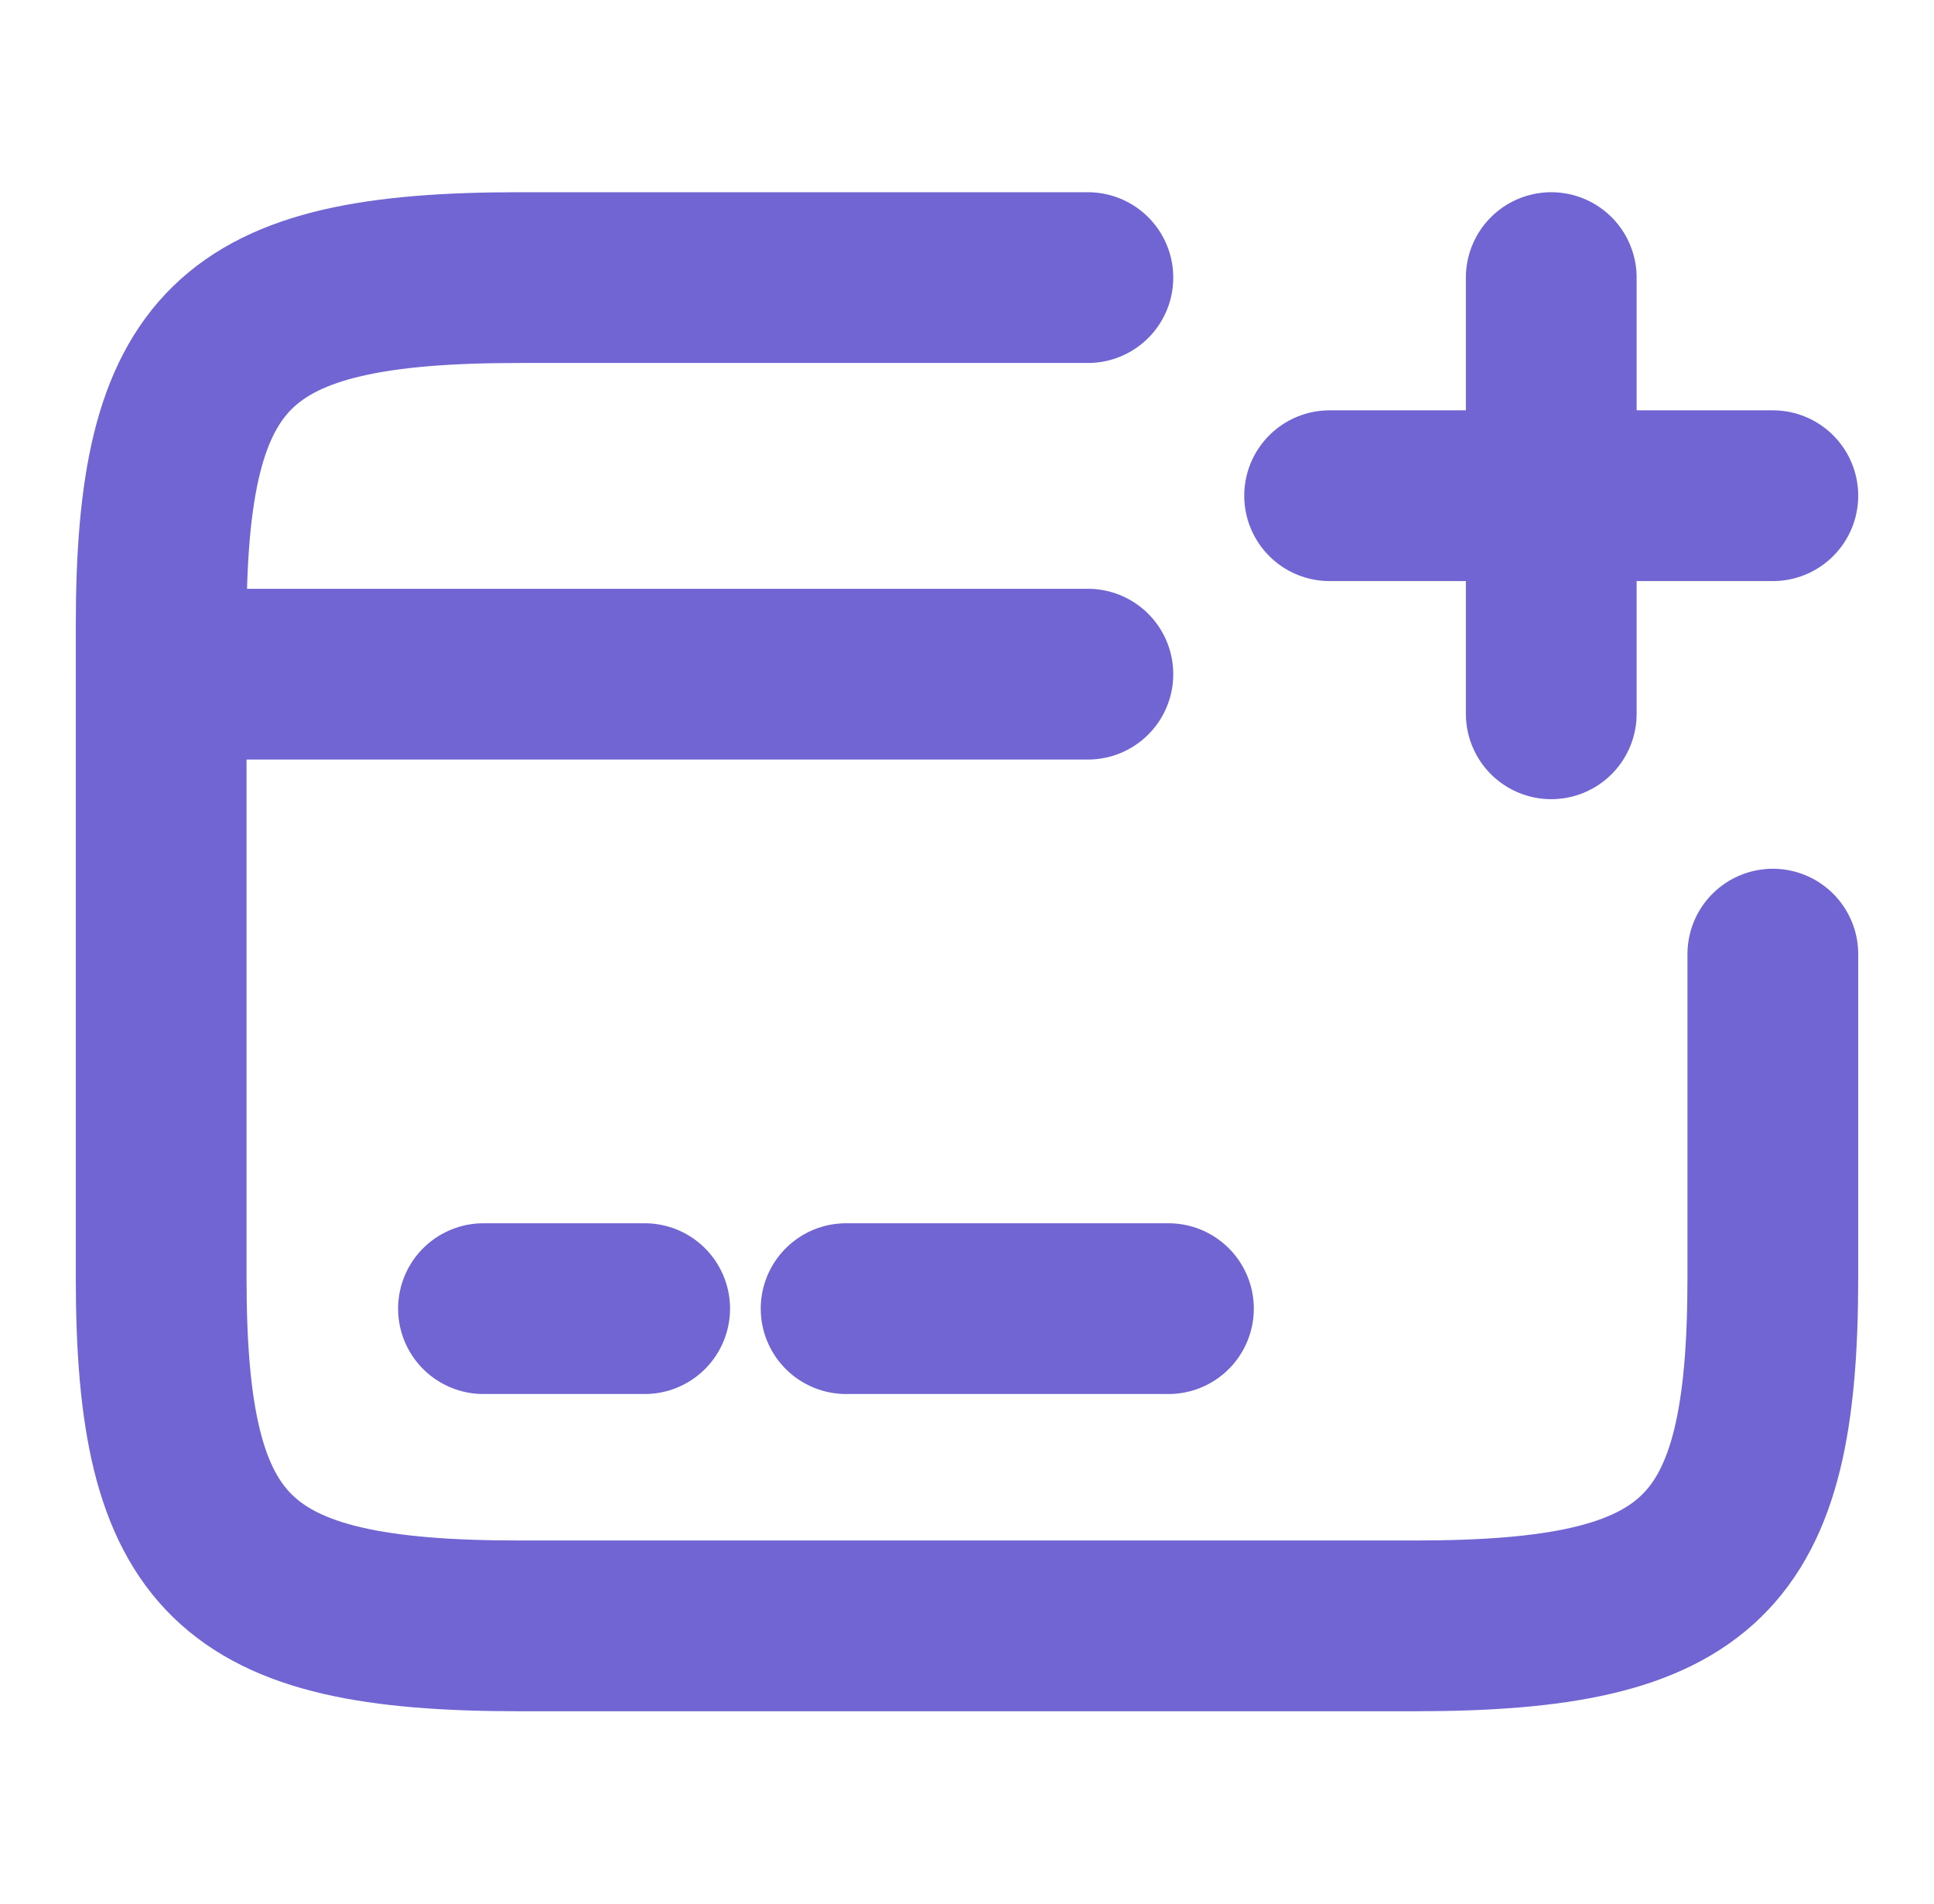
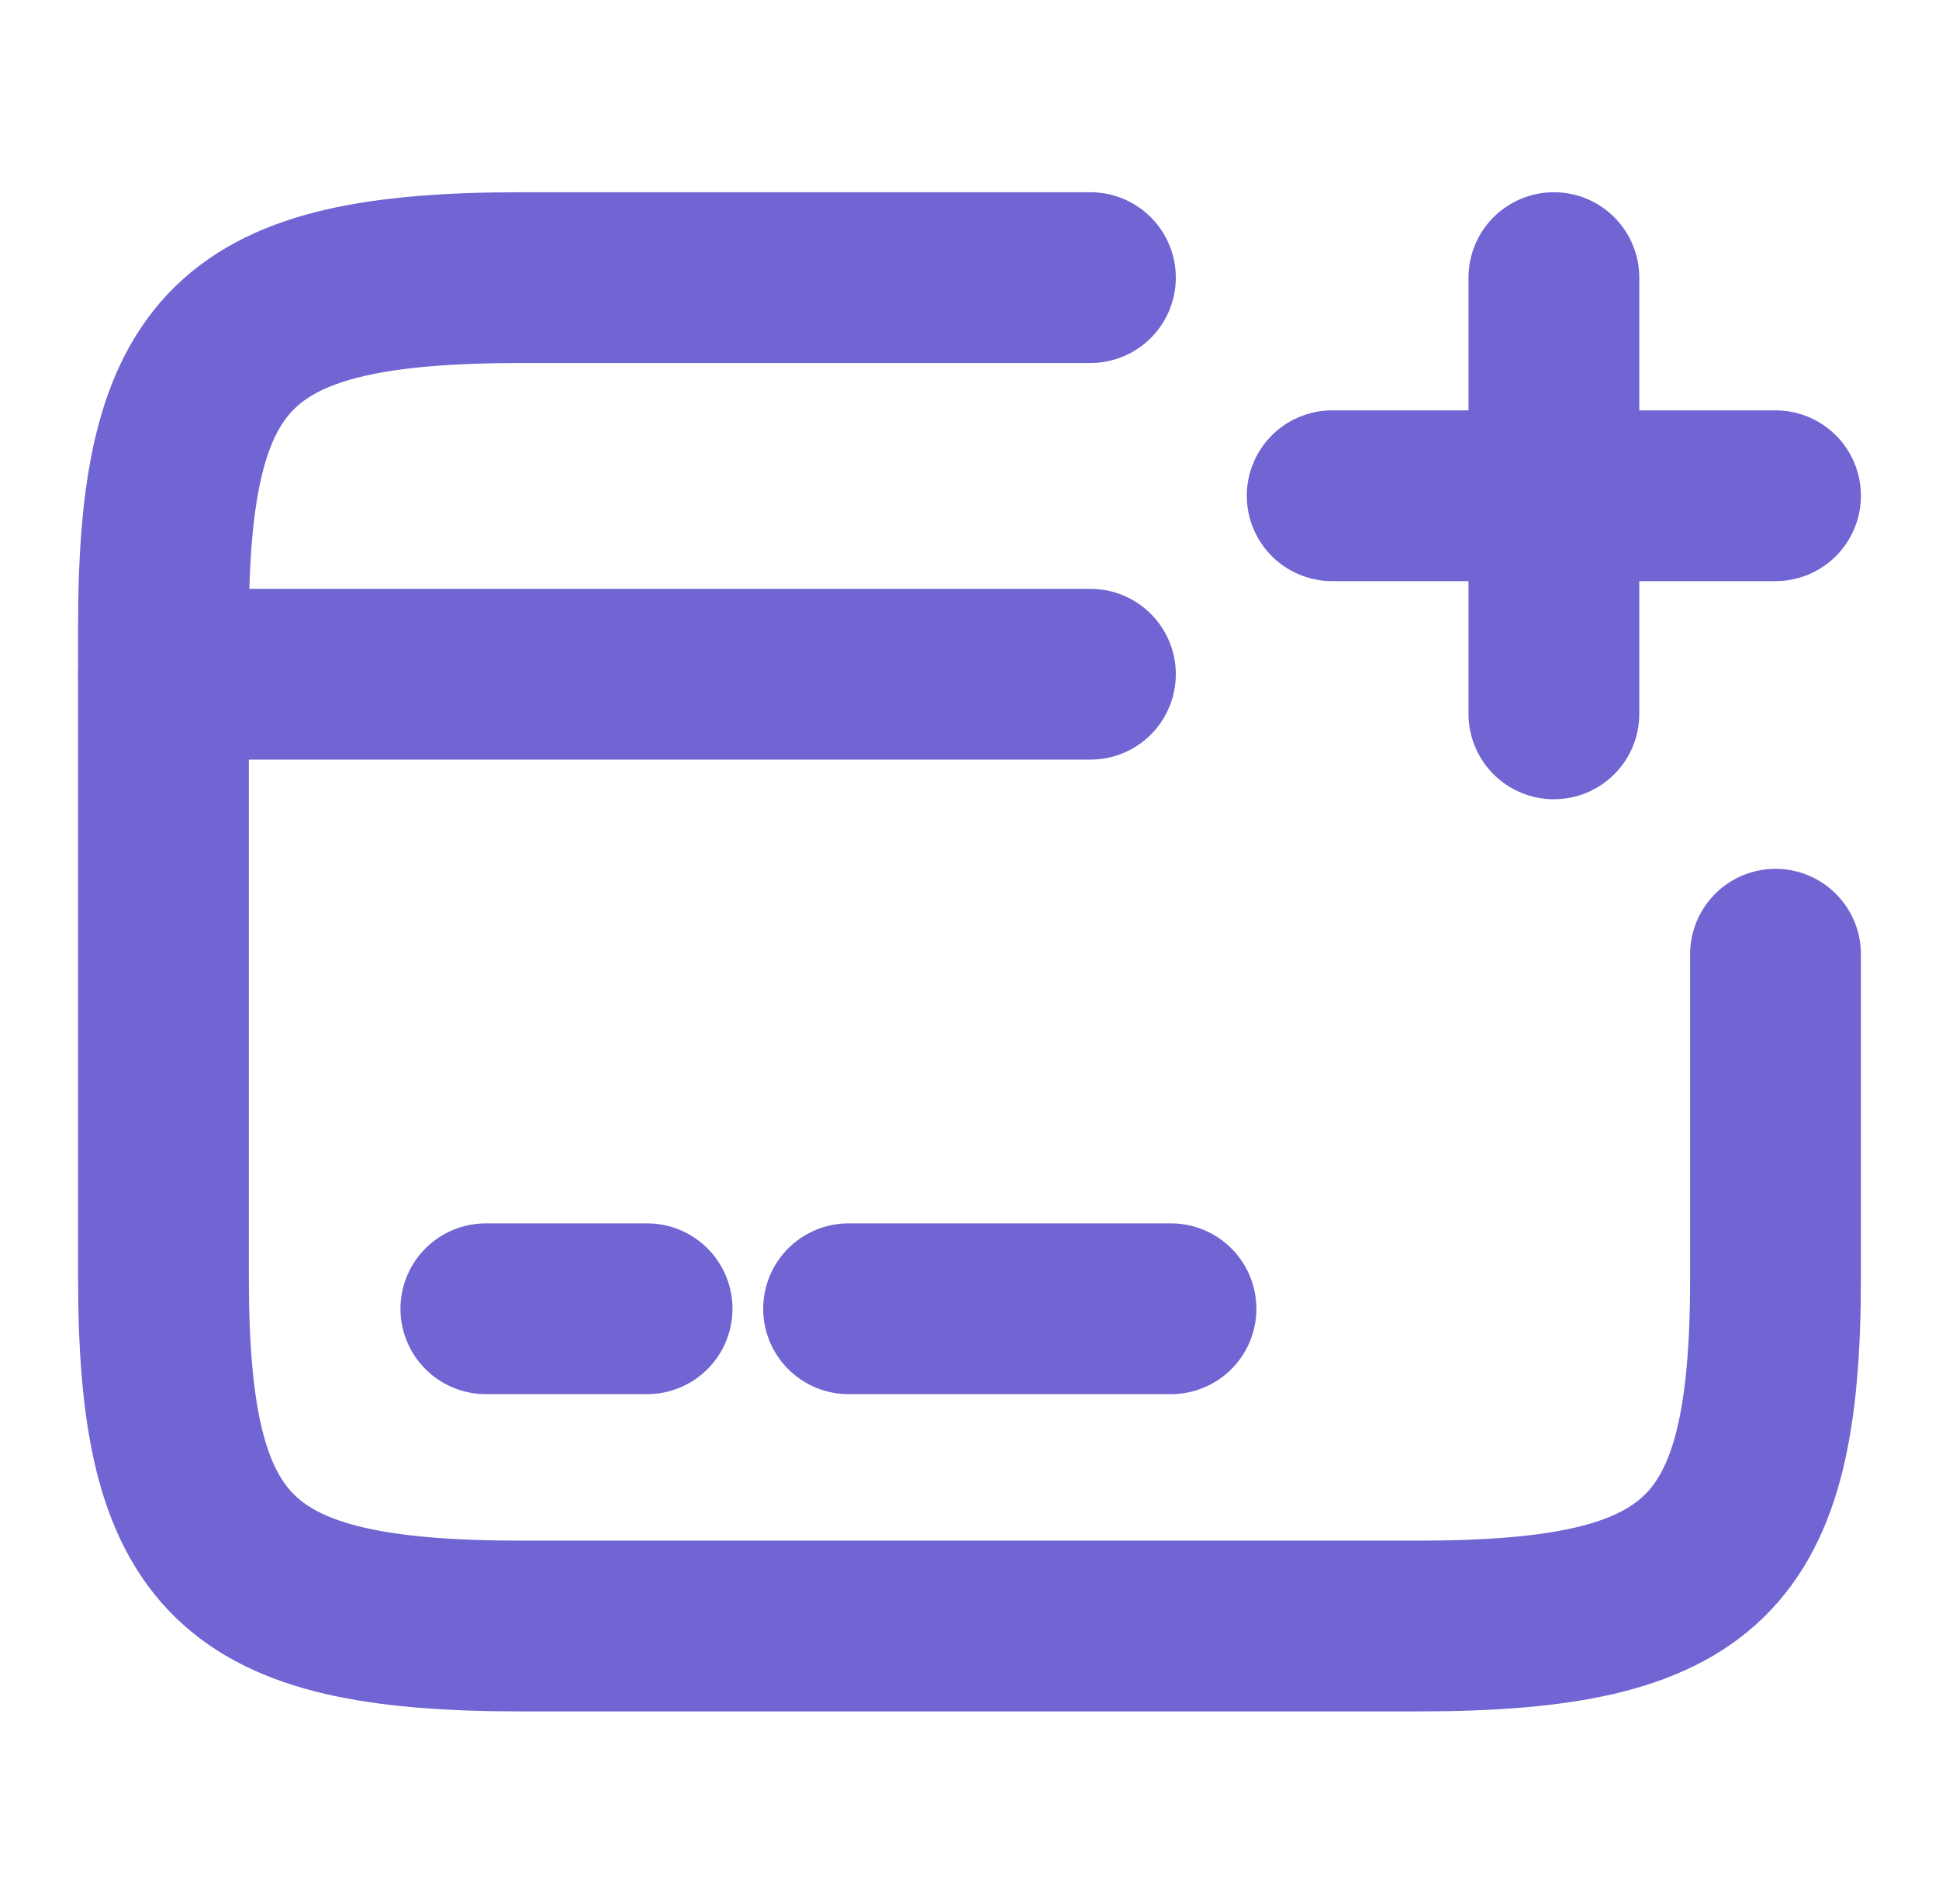
- <svg xmlns="http://www.w3.org/2000/svg" width="63" height="62" viewBox="0 0 63 62" fill="none">
+ <svg xmlns="http://www.w3.org/2000/svg" width="55" height="54" viewBox="0 0 63 62" fill="none">
  <g opacity="1">
    <path d="M5.25 21.959H35.438" stroke="url(#paint0_linear_986_1269)" stroke-width="5.562" stroke-miterlimit="10" stroke-linecap="round" stroke-linejoin="round" />
    <path d="M15.749 42.625H21" stroke="url(#paint1_linear_986_1269)" stroke-width="5.562" stroke-miterlimit="10" stroke-linecap="round" stroke-linejoin="round" />
    <path d="M27.562 42.625H38.062" stroke="url(#paint2_linear_986_1269)" stroke-width="5.562" stroke-miterlimit="10" stroke-linecap="round" stroke-linejoin="round" />
    <path d="M57.75 31.078V41.618C57.75 50.685 55.414 52.958 46.095 52.958H16.905C7.586 52.958 5.25 50.685 5.25 41.618V20.383C5.25 11.315 7.586 9.042 16.905 9.042H35.438" stroke="url(#paint3_linear_986_1269)" stroke-width="5.562" stroke-linecap="round" stroke-linejoin="round" />
    <path d="M43.312 16.146H57.75" stroke="url(#paint4_linear_986_1269)" stroke-width="5.562" stroke-linecap="round" />
    <path d="M50.532 23.25V9.042" stroke="url(#paint5_linear_986_1269)" stroke-width="5.562" stroke-linecap="round" />
  </g>
  <defs>
    <linearGradient id="paint0_linear_986_1269" x1="20.344" y1="21.959" x2="20.344" y2="22.959" gradientUnits="userSpaceOnUse">
      <stop stop-color="#7065D2" />
      <stop offset="1" stop-color="#7065D2" />
    </linearGradient>
    <linearGradient id="paint1_linear_986_1269" x1="18.375" y1="42.625" x2="18.375" y2="43.625" gradientUnits="userSpaceOnUse">
      <stop stop-color="#7065D2" />
      <stop offset="1" stop-color="#7065D2" />
    </linearGradient>
    <linearGradient id="paint2_linear_986_1269" x1="32.812" y1="42.625" x2="32.812" y2="43.625" gradientUnits="userSpaceOnUse">
      <stop stop-color="#7065D2" />
      <stop offset="1" stop-color="#7065D2" />
    </linearGradient>
    <linearGradient id="paint3_linear_986_1269" x1="31.5" y1="9.042" x2="31.5" y2="52.958" gradientUnits="userSpaceOnUse">
      <stop stop-color="#7065D2" />
      <stop offset="1" stop-color="#7065D2" />
    </linearGradient>
    <linearGradient id="paint4_linear_986_1269" x1="50.531" y1="16.146" x2="50.531" y2="17.146" gradientUnits="userSpaceOnUse">
      <stop stop-color="#7065D2" />
      <stop offset="1" stop-color="#7065D2" />
    </linearGradient>
    <linearGradient id="paint5_linear_986_1269" x1="51.032" y1="9.042" x2="51.032" y2="23.25" gradientUnits="userSpaceOnUse">
      <stop stop-color="#7065D2" />
      <stop offset="1" stop-color="#7065D2" />
    </linearGradient>
  </defs>
</svg>
